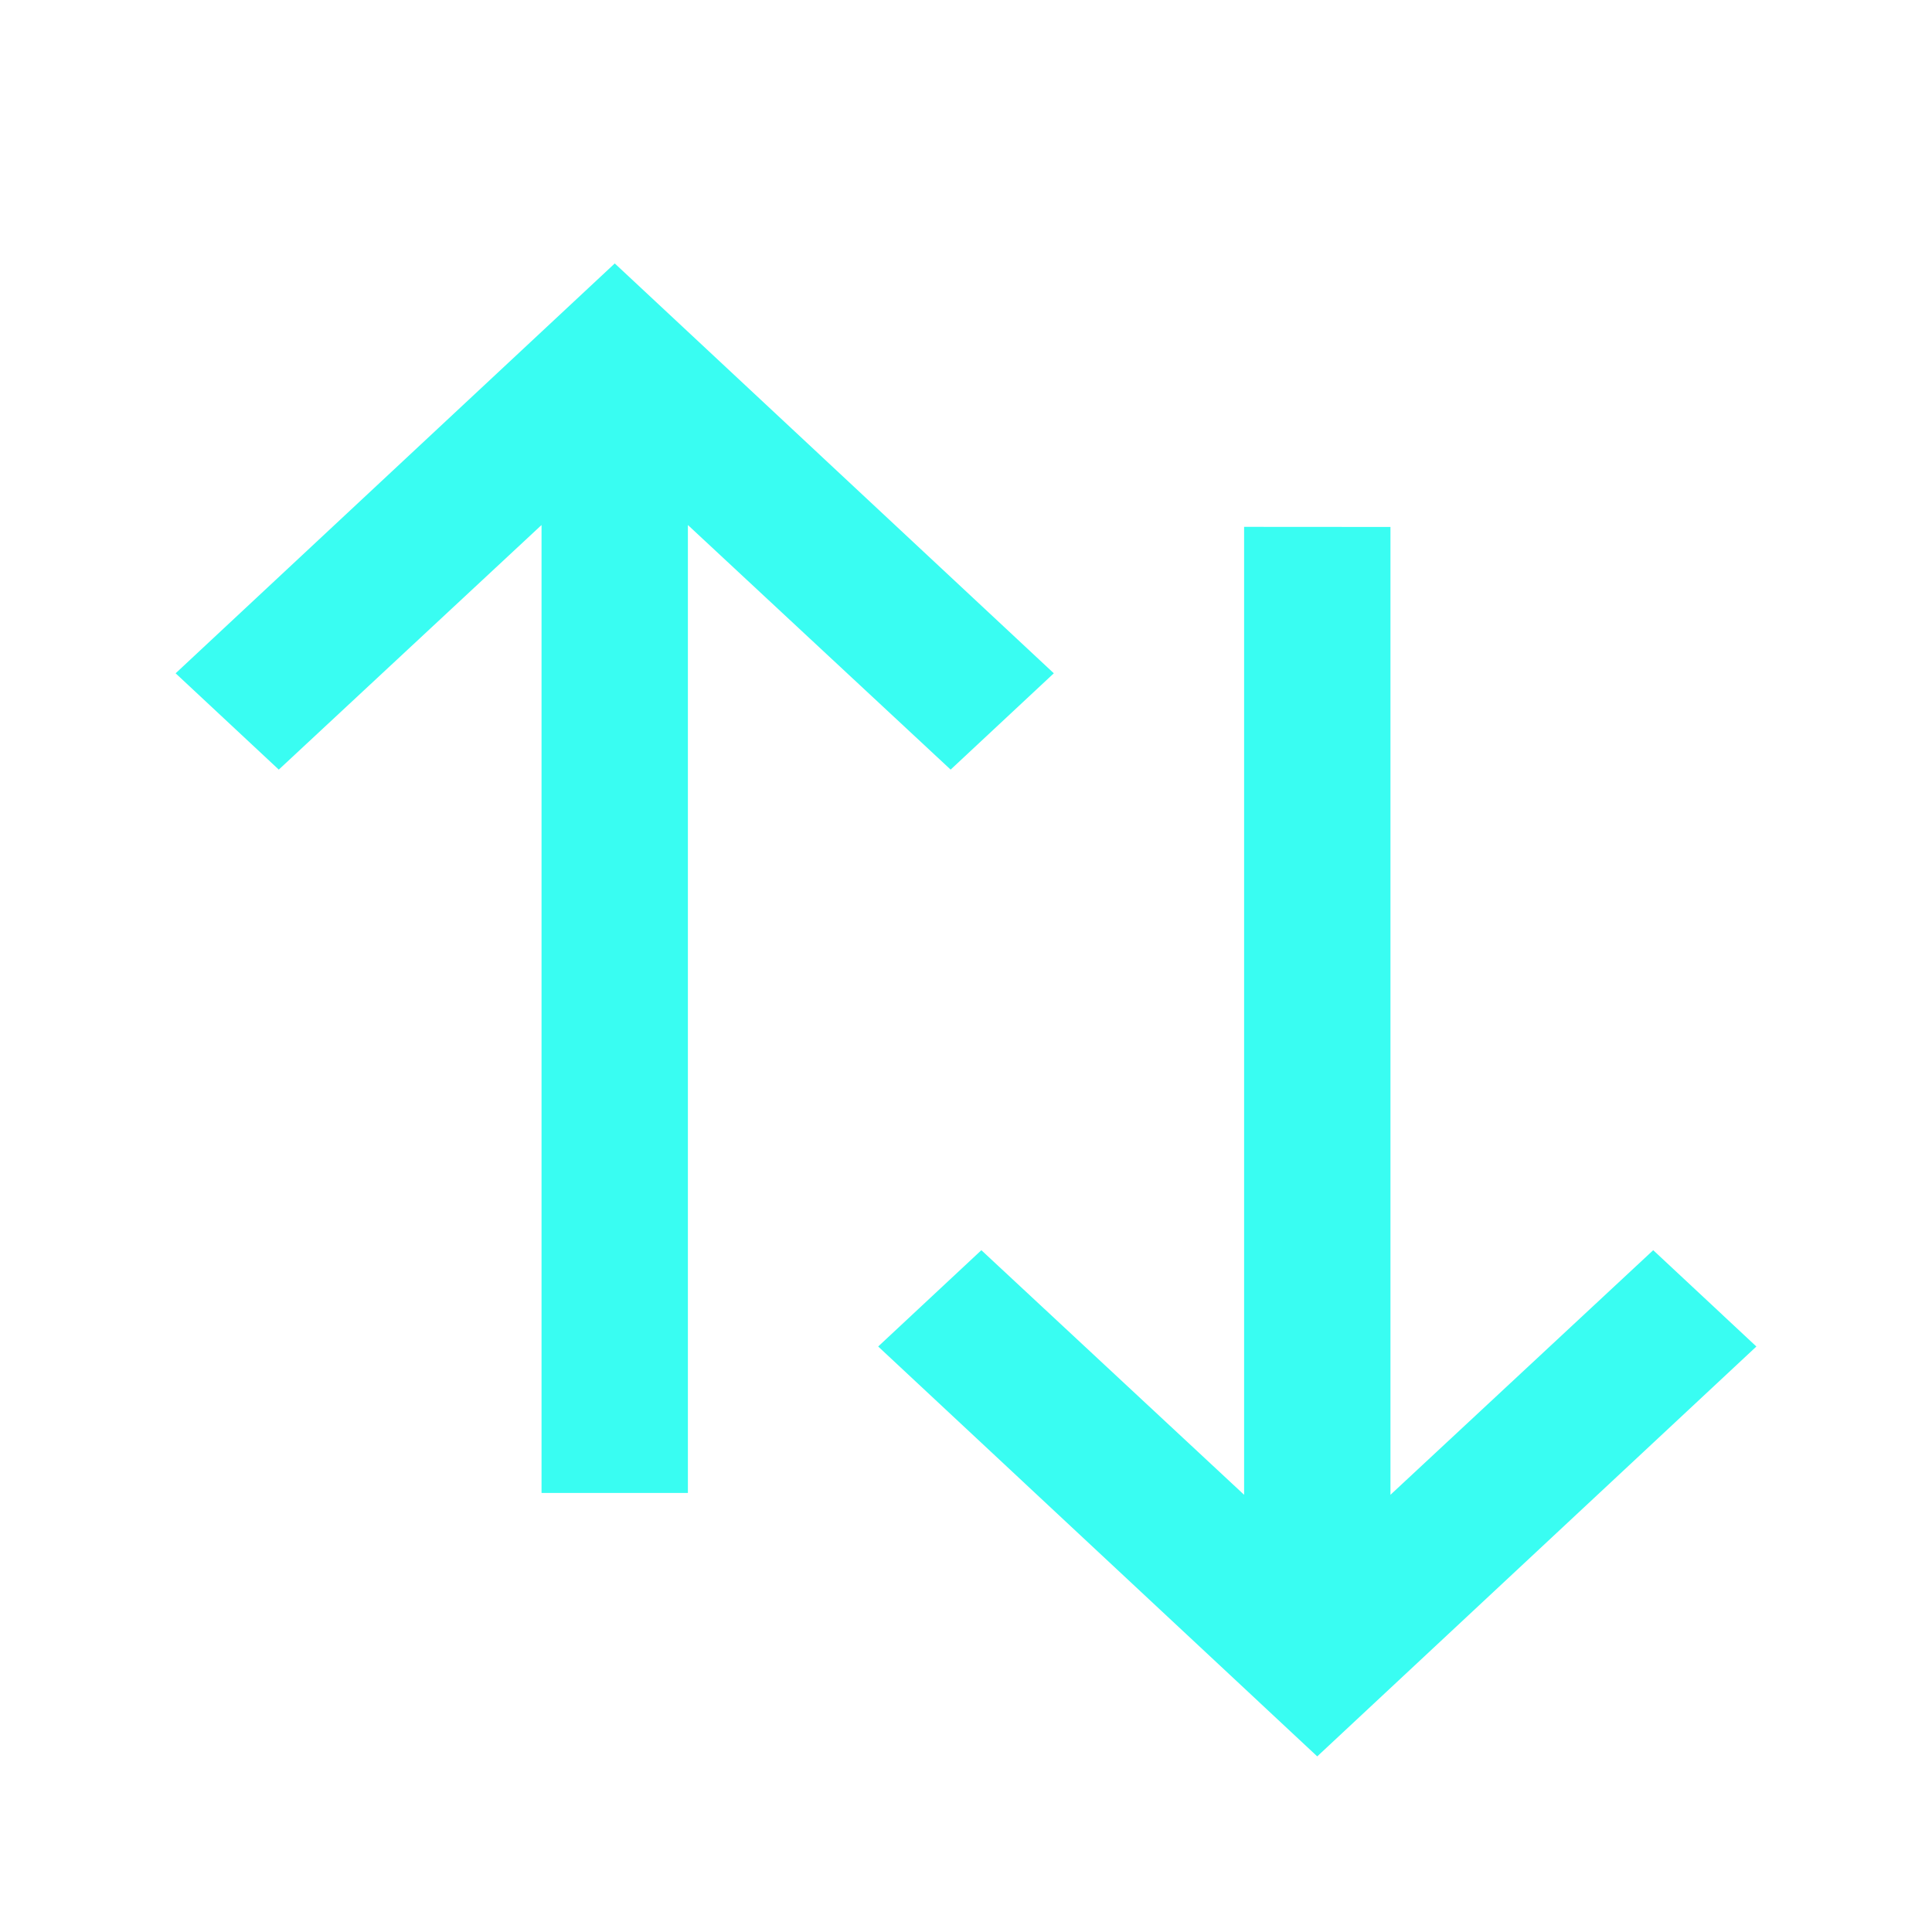
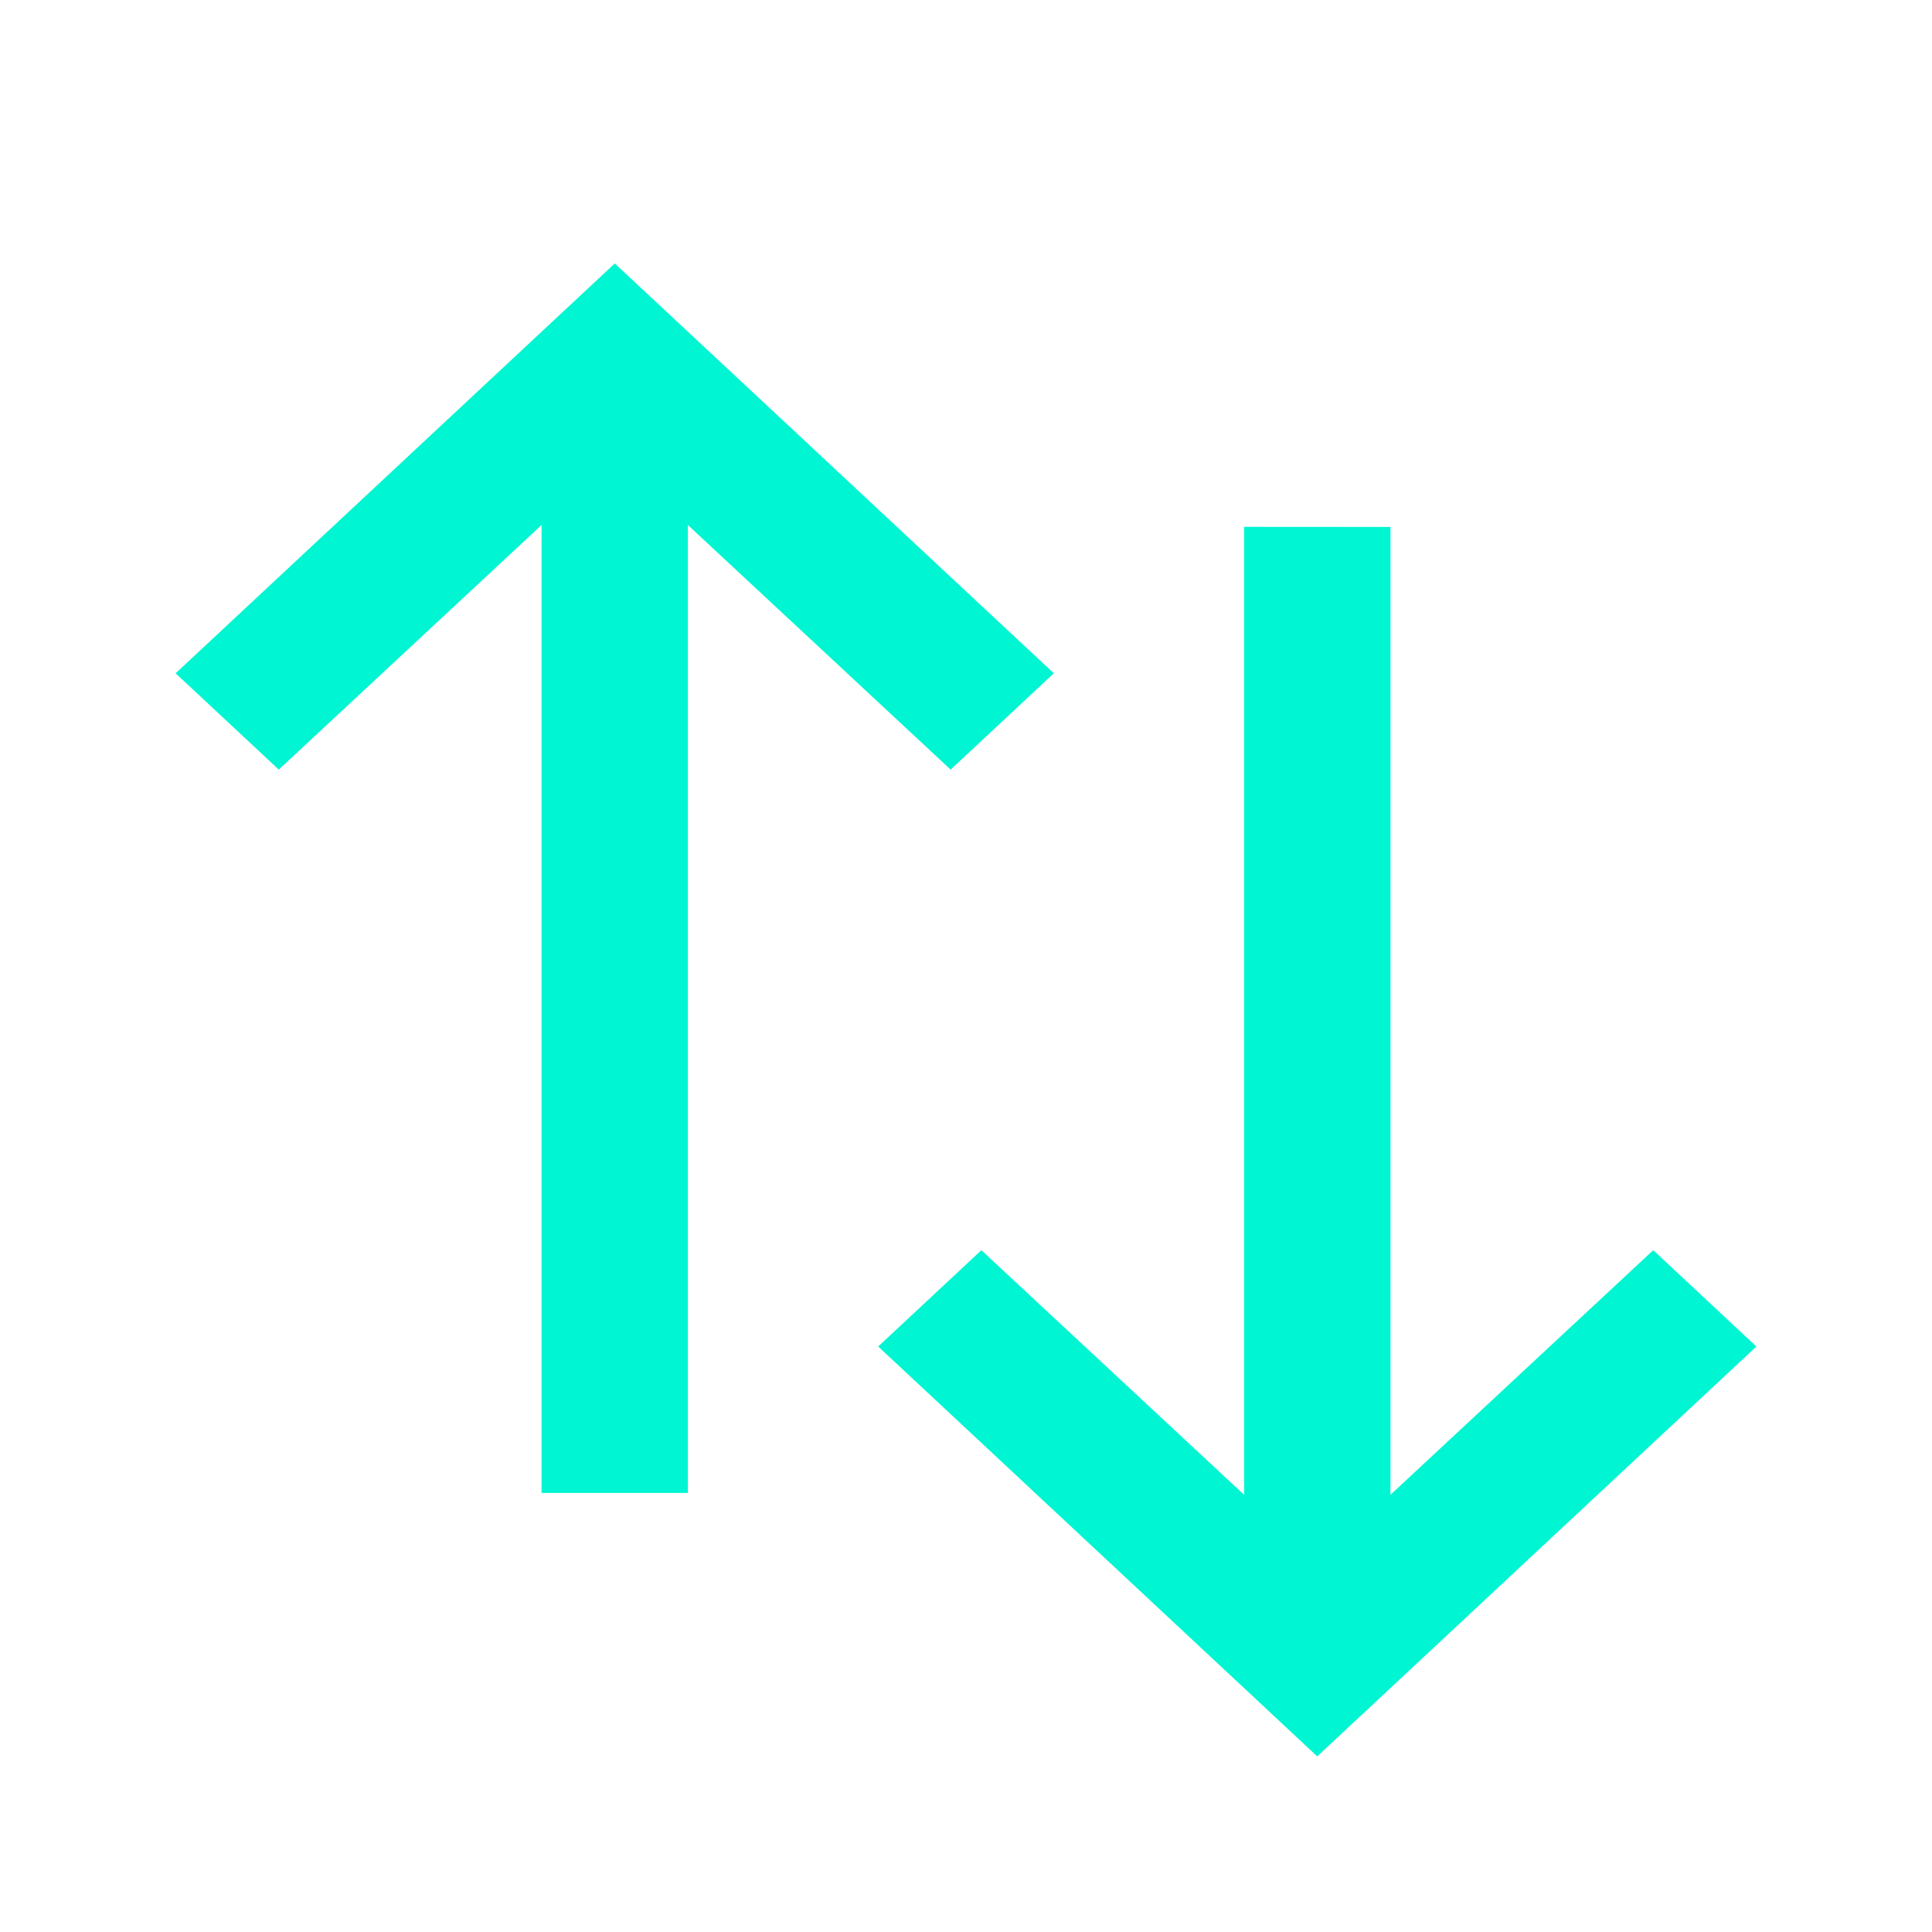
<svg xmlns="http://www.w3.org/2000/svg" width="20" height="20" viewBox="0 0 20 20">
-   <g fill="#39FDF2" fill-rule="evenodd">
+   <g fill="#00F6D2" fill-rule="evenodd">
    <path d="M5.606 15.455V5.435l-2.72 2.532-1.068-.997 4.546-4.243 4.545 4.243-1.068.997-2.72-2.532v10.02zM14.394 5.455v10.019l2.72-2.532 1.068.997-4.546 4.243-4.545-4.243 1.068-.997 2.72 2.532V5.454z" />
  </g>
</svg>
